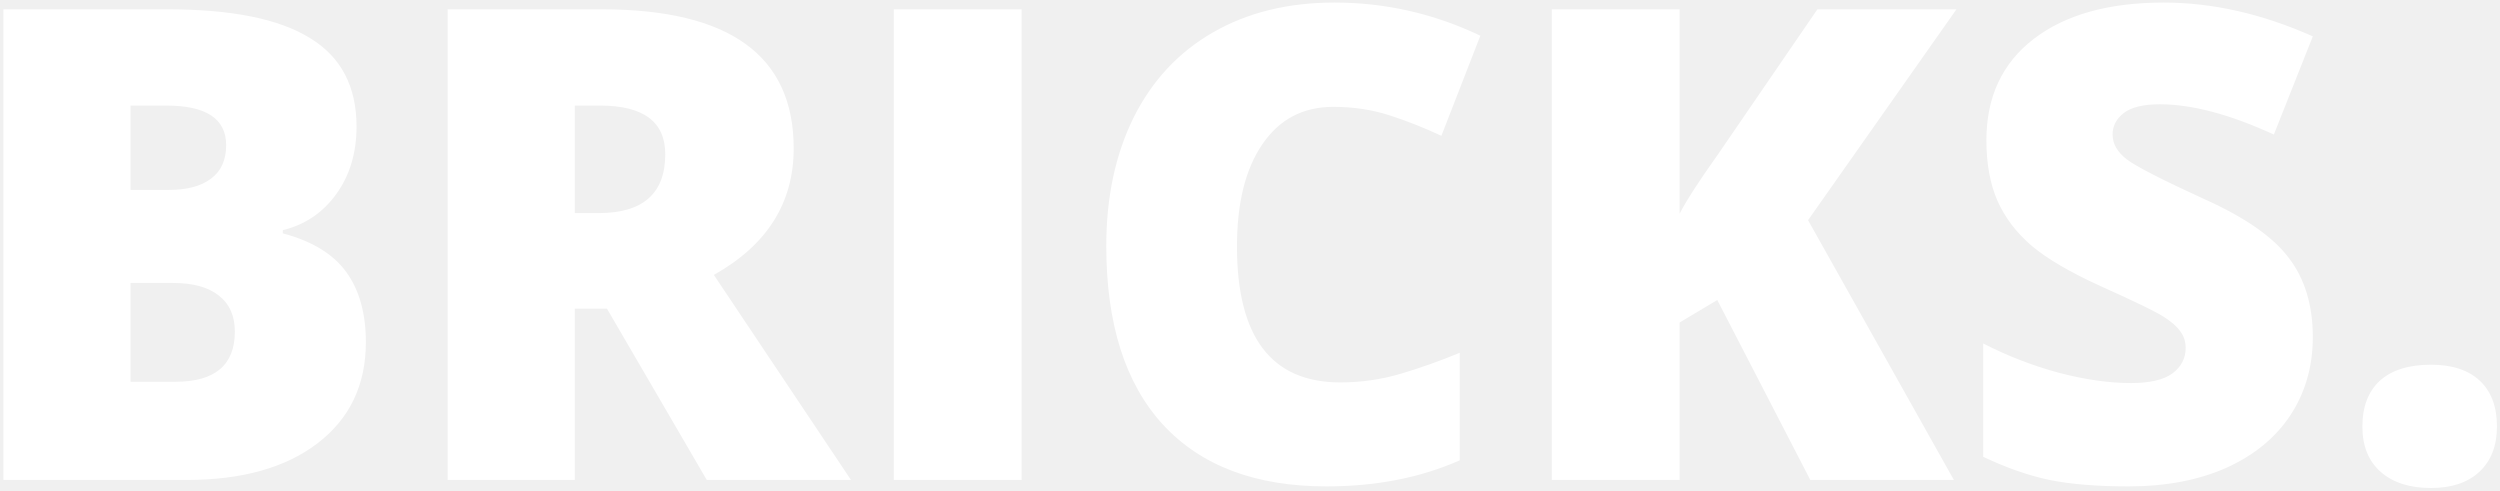
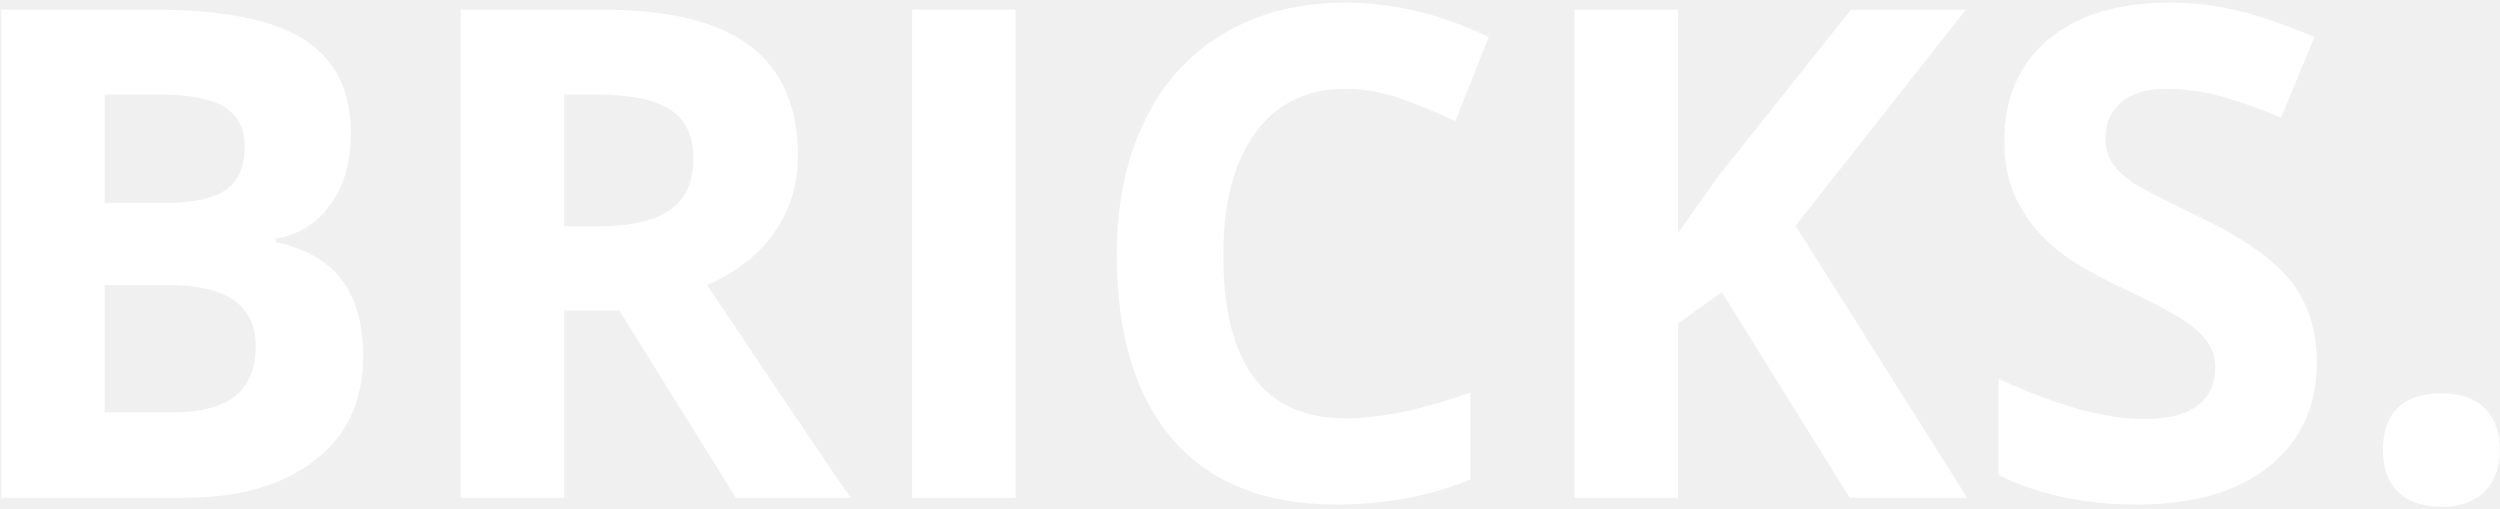
- <svg xmlns="http://www.w3.org/2000/svg" width="474" height="93" viewBox="0 0 474 93" fill="none">
-   <path d="M0.644 1.767H31.771C43.897 1.767 52.89 3.577 58.749 7.199C64.649 10.78 67.599 16.374 67.599 23.983C67.599 28.988 66.317 33.261 63.754 36.801C61.19 40.341 57.813 42.62 53.622 43.637V44.247C59.156 45.712 63.164 48.153 65.646 51.571C68.128 54.989 69.369 59.425 69.369 64.877C69.369 72.974 66.317 79.363 60.214 84.042C54.151 88.681 45.871 91 35.373 91H0.644V1.767ZM24.752 36.007H32.016C35.474 36.007 38.139 35.295 40.011 33.871C41.924 32.447 42.88 30.331 42.88 27.523C42.88 22.519 39.096 20.016 31.527 20.016H24.752V36.007ZM24.752 53.647V72.384H33.236C40.764 72.384 44.528 69.21 44.528 62.863C44.528 59.892 43.511 57.614 41.476 56.027C39.482 54.44 36.573 53.647 32.748 53.647H24.752ZM108.981 58.529V91H84.872V1.767H114.108C138.359 1.767 150.485 10.556 150.485 28.134C150.485 38.469 145.439 46.465 135.348 52.121L161.349 91H134.005L115.084 58.529H108.981ZM108.981 40.402H113.498C121.92 40.402 126.132 36.679 126.132 29.232C126.132 23.088 122.002 20.016 113.742 20.016H108.981V40.402ZM169.467 91V1.767H193.698V91H169.467ZM252.78 20.26C247.042 20.26 242.567 22.62 239.352 27.34C236.138 32.02 234.53 38.489 234.53 46.749C234.53 63.921 241.061 72.506 254.123 72.506C258.069 72.506 261.894 71.957 265.597 70.858C269.3 69.76 273.023 68.437 276.767 66.891V87.277C269.32 90.573 260.897 92.221 251.498 92.221C238.03 92.221 227.694 88.314 220.492 80.502C213.331 72.689 209.75 61.398 209.75 46.627C209.75 37.391 211.479 29.273 214.938 22.274C218.437 15.276 223.442 9.905 229.953 6.161C236.504 2.377 244.194 0.485 253.024 0.485C262.667 0.485 271.884 2.58 280.673 6.771L273.288 25.753C269.992 24.207 266.696 22.905 263.4 21.847C260.104 20.789 256.564 20.26 252.78 20.26ZM370.456 91H343.234L325.595 56.881L318.454 61.154V91H294.223V1.767H318.454V40.524C319.674 38.123 322.136 34.319 325.839 29.11L344.577 1.767H370.944L342.807 41.745L370.456 91ZM438.51 63.9C438.51 69.434 437.106 74.358 434.298 78.671C431.491 82.943 427.442 86.28 422.152 88.681C416.863 91.041 410.657 92.221 403.537 92.221C397.596 92.221 392.611 91.814 388.583 91C384.555 90.145 380.364 88.681 376.01 86.606V65.121C380.608 67.481 385.389 69.332 390.353 70.675C395.317 71.977 399.875 72.628 404.025 72.628C407.606 72.628 410.23 72.018 411.898 70.797C413.567 69.536 414.401 67.929 414.401 65.976C414.401 64.755 414.055 63.697 413.363 62.802C412.712 61.866 411.634 60.93 410.128 59.994C408.664 59.058 404.717 57.146 398.288 54.257C392.469 51.612 388.095 49.048 385.165 46.566C382.276 44.084 380.119 41.236 378.695 38.022C377.312 34.807 376.62 31.002 376.62 26.608C376.62 18.389 379.611 11.98 385.592 7.382C391.574 2.784 399.793 0.485 410.25 0.485C419.487 0.485 428.907 2.621 438.51 6.894L431.125 25.509C422.783 21.684 415.581 19.772 409.518 19.772C406.385 19.772 404.106 20.321 402.682 21.42C401.258 22.519 400.546 23.882 400.546 25.509C400.546 27.259 401.441 28.826 403.231 30.209C405.062 31.592 409.986 34.115 418.002 37.777C425.692 41.236 431.023 44.959 433.993 48.947C437.004 52.894 438.51 57.878 438.51 63.9ZM447.909 80.868C447.909 77.125 449.008 74.236 451.205 72.201C453.443 70.167 456.678 69.149 460.91 69.149C464.938 69.149 468.03 70.167 470.187 72.201C472.344 74.236 473.422 77.125 473.422 80.868C473.422 84.53 472.303 87.399 470.065 89.474C467.868 91.509 464.816 92.526 460.91 92.526C456.881 92.526 453.708 91.509 451.388 89.474C449.069 87.44 447.909 84.571 447.909 80.868Z" fill="white" />
+ <svg xmlns="http://www.w3.org/2000/svg" width="457" height="93" viewBox="0 0 457 93" fill="none">
+   <path d="M0.23 1.767H28.002C40.656 1.767 49.832 3.577 55.528 7.199C61.266 10.78 64.134 16.496 64.134 24.35C64.134 29.68 62.873 34.054 60.35 37.472C57.868 40.89 54.552 42.945 50.401 43.637V44.247C56.057 45.508 60.126 47.868 62.608 51.327C65.131 54.786 66.393 59.384 66.393 65.121C66.393 73.259 63.443 79.607 57.542 84.164C51.683 88.721 43.708 91 33.617 91H0.23V1.767ZM19.151 37.106H30.138C35.265 37.106 38.967 36.312 41.246 34.726C43.565 33.139 44.725 30.514 44.725 26.852C44.725 23.434 43.464 20.993 40.941 19.528C38.459 18.022 34.512 17.27 29.1 17.27H19.151V37.106ZM19.151 52.121V75.375H31.48C36.689 75.375 40.534 74.378 43.016 72.384C45.498 70.391 46.739 67.339 46.739 63.229C46.739 55.823 41.45 52.121 30.87 52.121H19.151ZM103.136 41.378H109.239C115.221 41.378 119.636 40.382 122.484 38.388C125.332 36.394 126.756 33.261 126.756 28.988C126.756 24.756 125.292 21.745 122.362 19.955C119.473 18.165 114.977 17.27 108.873 17.27H103.136V41.378ZM103.136 56.759V91H84.215V1.767H110.216C122.341 1.767 131.314 3.984 137.132 8.419C142.951 12.814 145.86 19.508 145.86 28.5C145.86 33.749 144.416 38.428 141.527 42.538C138.638 46.607 134.549 49.801 129.259 52.121C142.687 72.181 151.435 85.141 155.504 91H134.508L113.207 56.759H103.136ZM166.734 91V1.767H185.655V91H166.734ZM246.019 16.232C238.898 16.232 233.385 18.918 229.479 24.289C225.572 29.619 223.619 37.065 223.619 46.627C223.619 66.525 231.086 76.474 246.019 76.474C252.285 76.474 259.874 74.907 268.785 71.774V87.643C261.461 90.695 253.282 92.221 244.249 92.221C231.269 92.221 221.34 88.294 214.464 80.441C207.587 72.547 204.149 61.235 204.149 46.505C204.149 37.228 205.838 29.11 209.215 22.152C212.592 15.154 217.434 9.803 223.741 6.1C230.089 2.357 237.515 0.485 246.019 0.485C254.686 0.485 263.394 2.58 272.142 6.771L266.039 22.152C262.702 20.565 259.345 19.182 255.968 18.002C252.59 16.822 249.274 16.232 246.019 16.232ZM359.605 91H338.121L314.745 53.402L306.749 59.14V91H287.828V1.767H306.749V42.599L314.195 32.101L338.365 1.767H359.361L328.233 41.256L359.605 91ZM423.509 66.22C423.509 74.276 420.6 80.624 414.781 85.263C409.003 89.901 400.947 92.221 390.611 92.221C381.09 92.221 372.667 90.43 365.343 86.85V69.272C371.365 71.957 376.451 73.849 380.602 74.948C384.793 76.046 388.618 76.596 392.076 76.596C396.227 76.596 399.4 75.802 401.598 74.215C403.836 72.628 404.955 70.268 404.955 67.135C404.955 65.386 404.466 63.839 403.49 62.497C402.513 61.113 401.069 59.791 399.156 58.529C397.285 57.268 393.439 55.254 387.621 52.487C382.168 49.923 378.079 47.462 375.353 45.102C372.626 42.742 370.449 39.995 368.822 36.862C367.194 33.729 366.38 30.067 366.38 25.875C366.38 17.982 369.046 11.776 374.376 7.26C379.747 2.743 387.153 0.485 396.593 0.485C401.231 0.485 405.646 1.034 409.837 2.133C414.069 3.231 418.484 4.778 423.082 6.771L416.979 21.481C412.218 19.528 408.271 18.165 405.138 17.392C402.045 16.619 398.993 16.232 395.982 16.232C392.402 16.232 389.655 17.066 387.743 18.734C385.83 20.403 384.874 22.58 384.874 25.265C384.874 26.933 385.261 28.398 386.034 29.66C386.807 30.88 388.028 32.081 389.696 33.261C391.405 34.4 395.413 36.475 401.72 39.486C410.061 43.474 415.778 47.482 418.871 51.51C421.963 55.498 423.509 60.401 423.509 66.22ZM435.594 82.272C435.594 78.854 436.51 76.27 438.341 74.52C440.172 72.771 442.837 71.896 446.336 71.896C449.714 71.896 452.318 72.791 454.149 74.582C456.021 76.372 456.957 78.935 456.957 82.272C456.957 85.487 456.021 88.03 454.149 89.901C452.277 91.732 449.673 92.648 446.336 92.648C442.918 92.648 440.274 91.753 438.402 89.962C436.53 88.131 435.594 85.568 435.594 82.272Z" fill="white" />
</svg>
